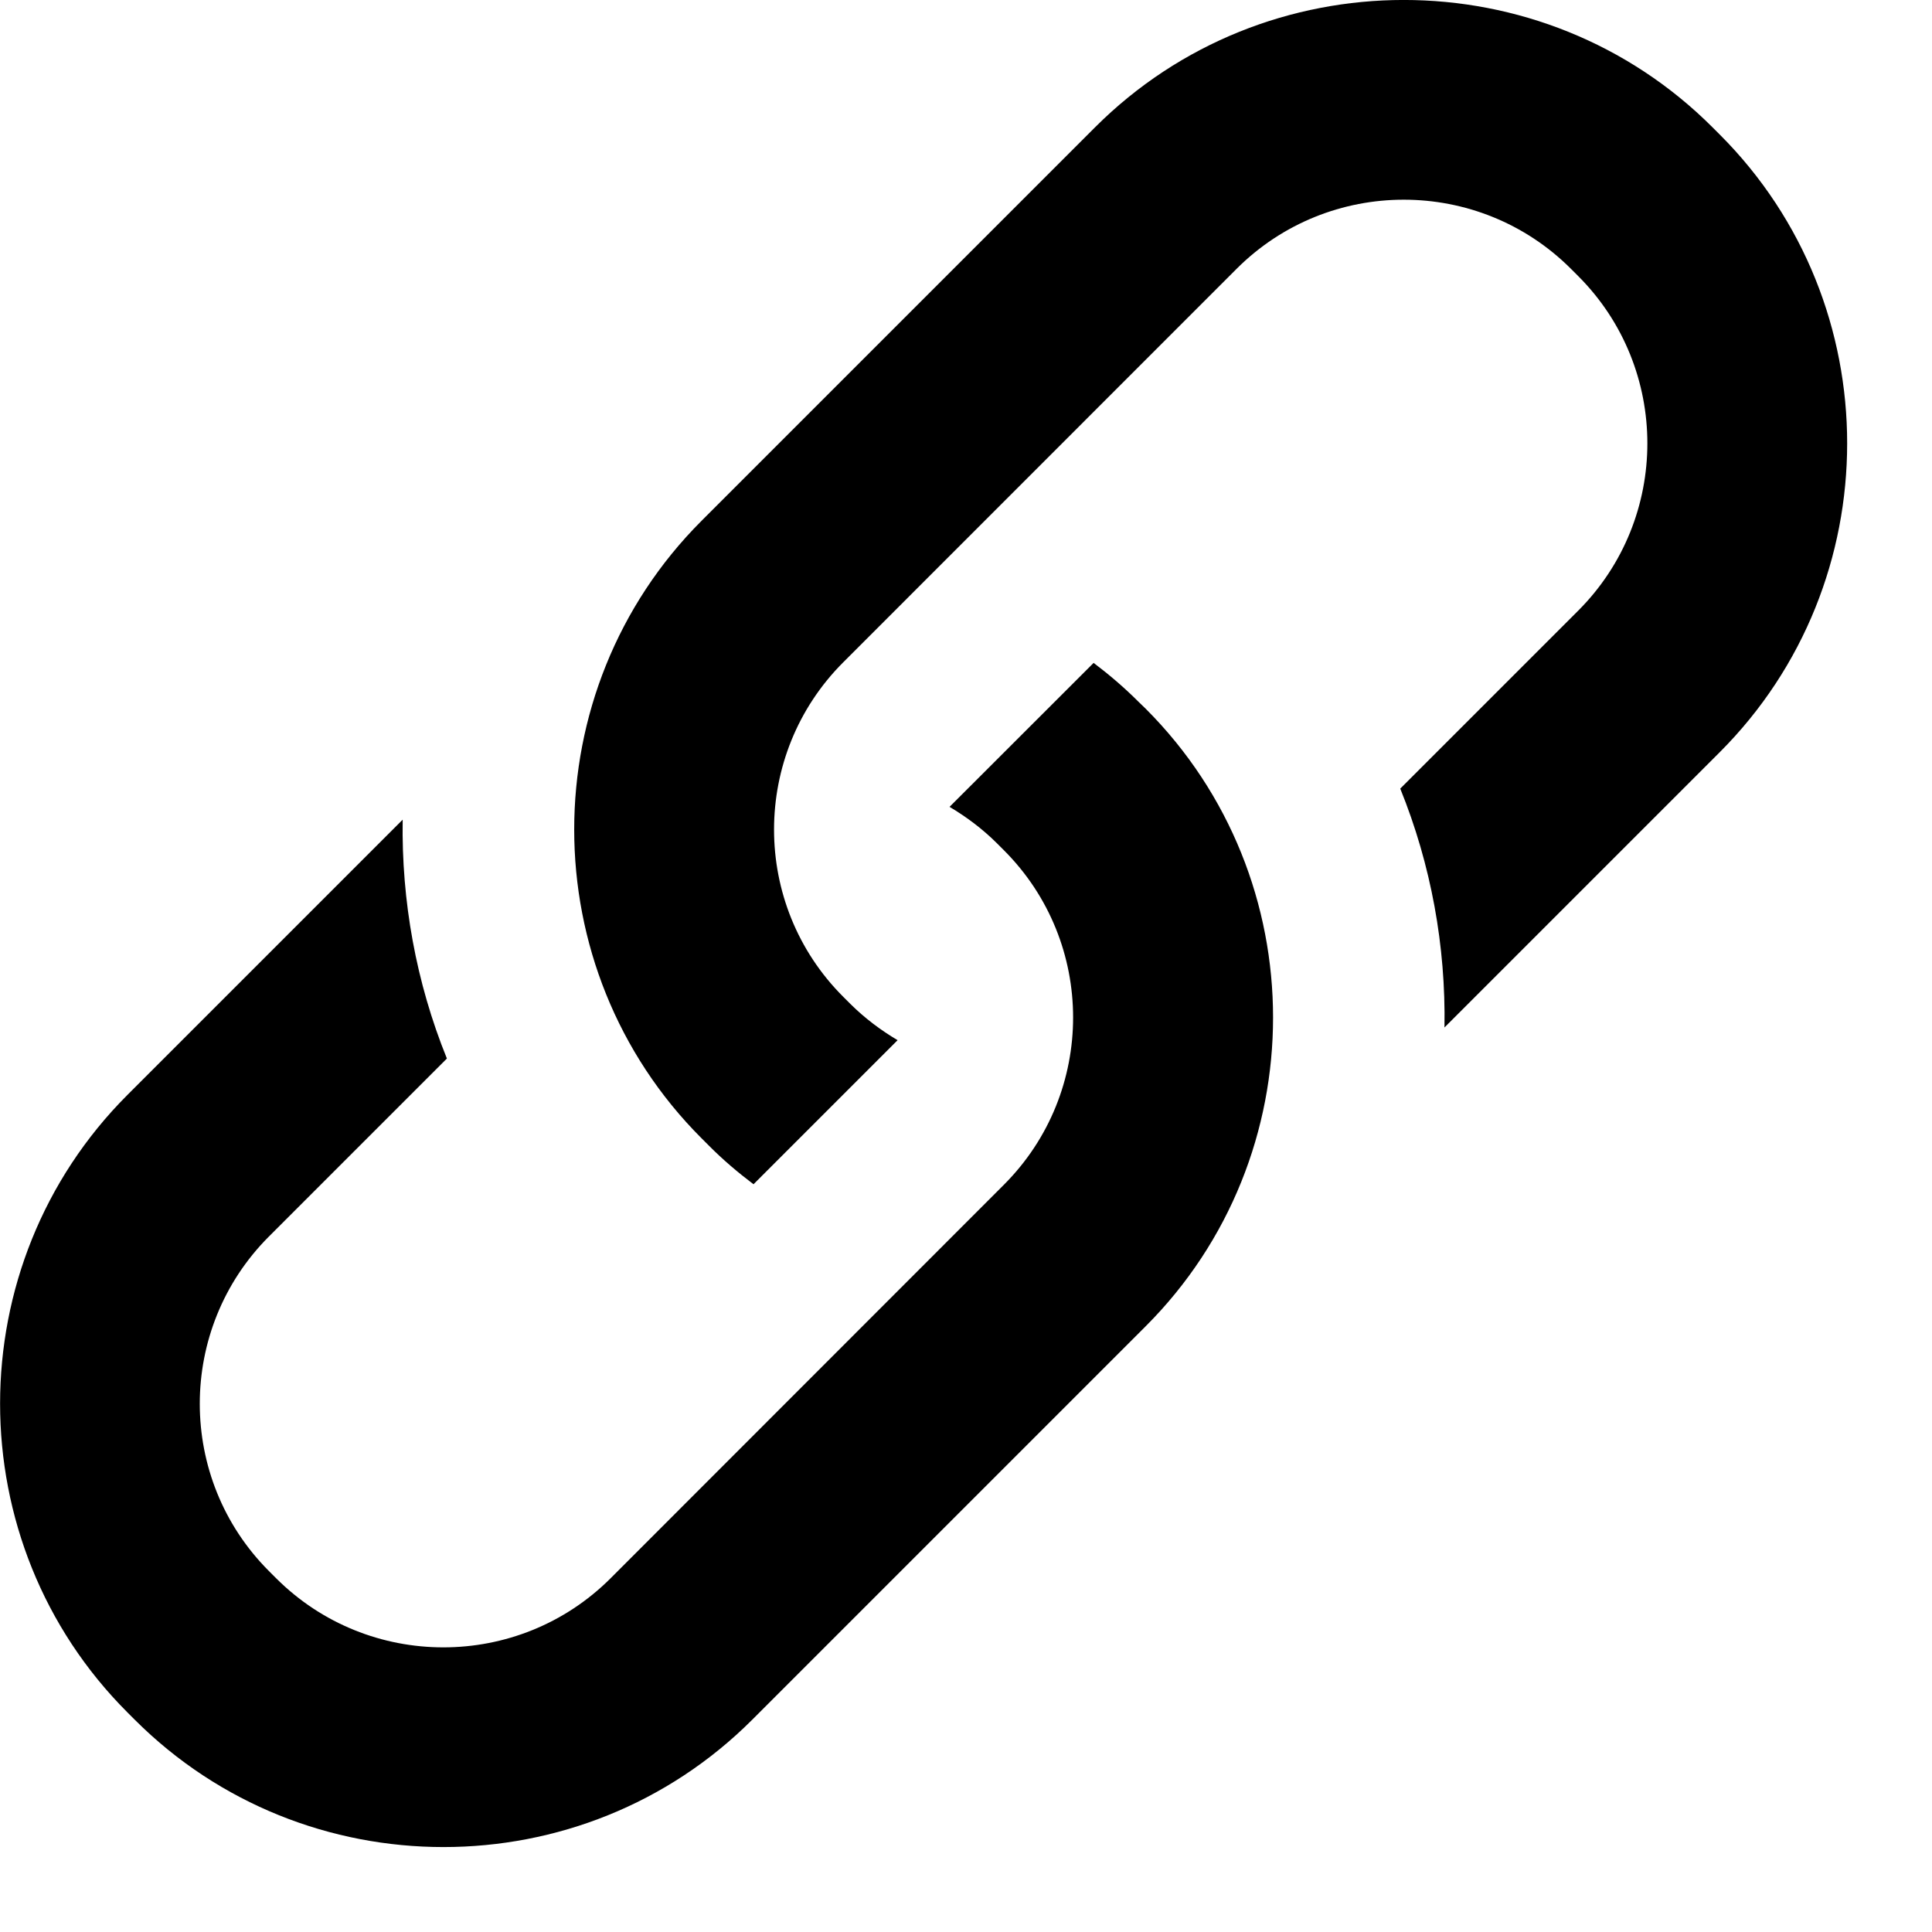
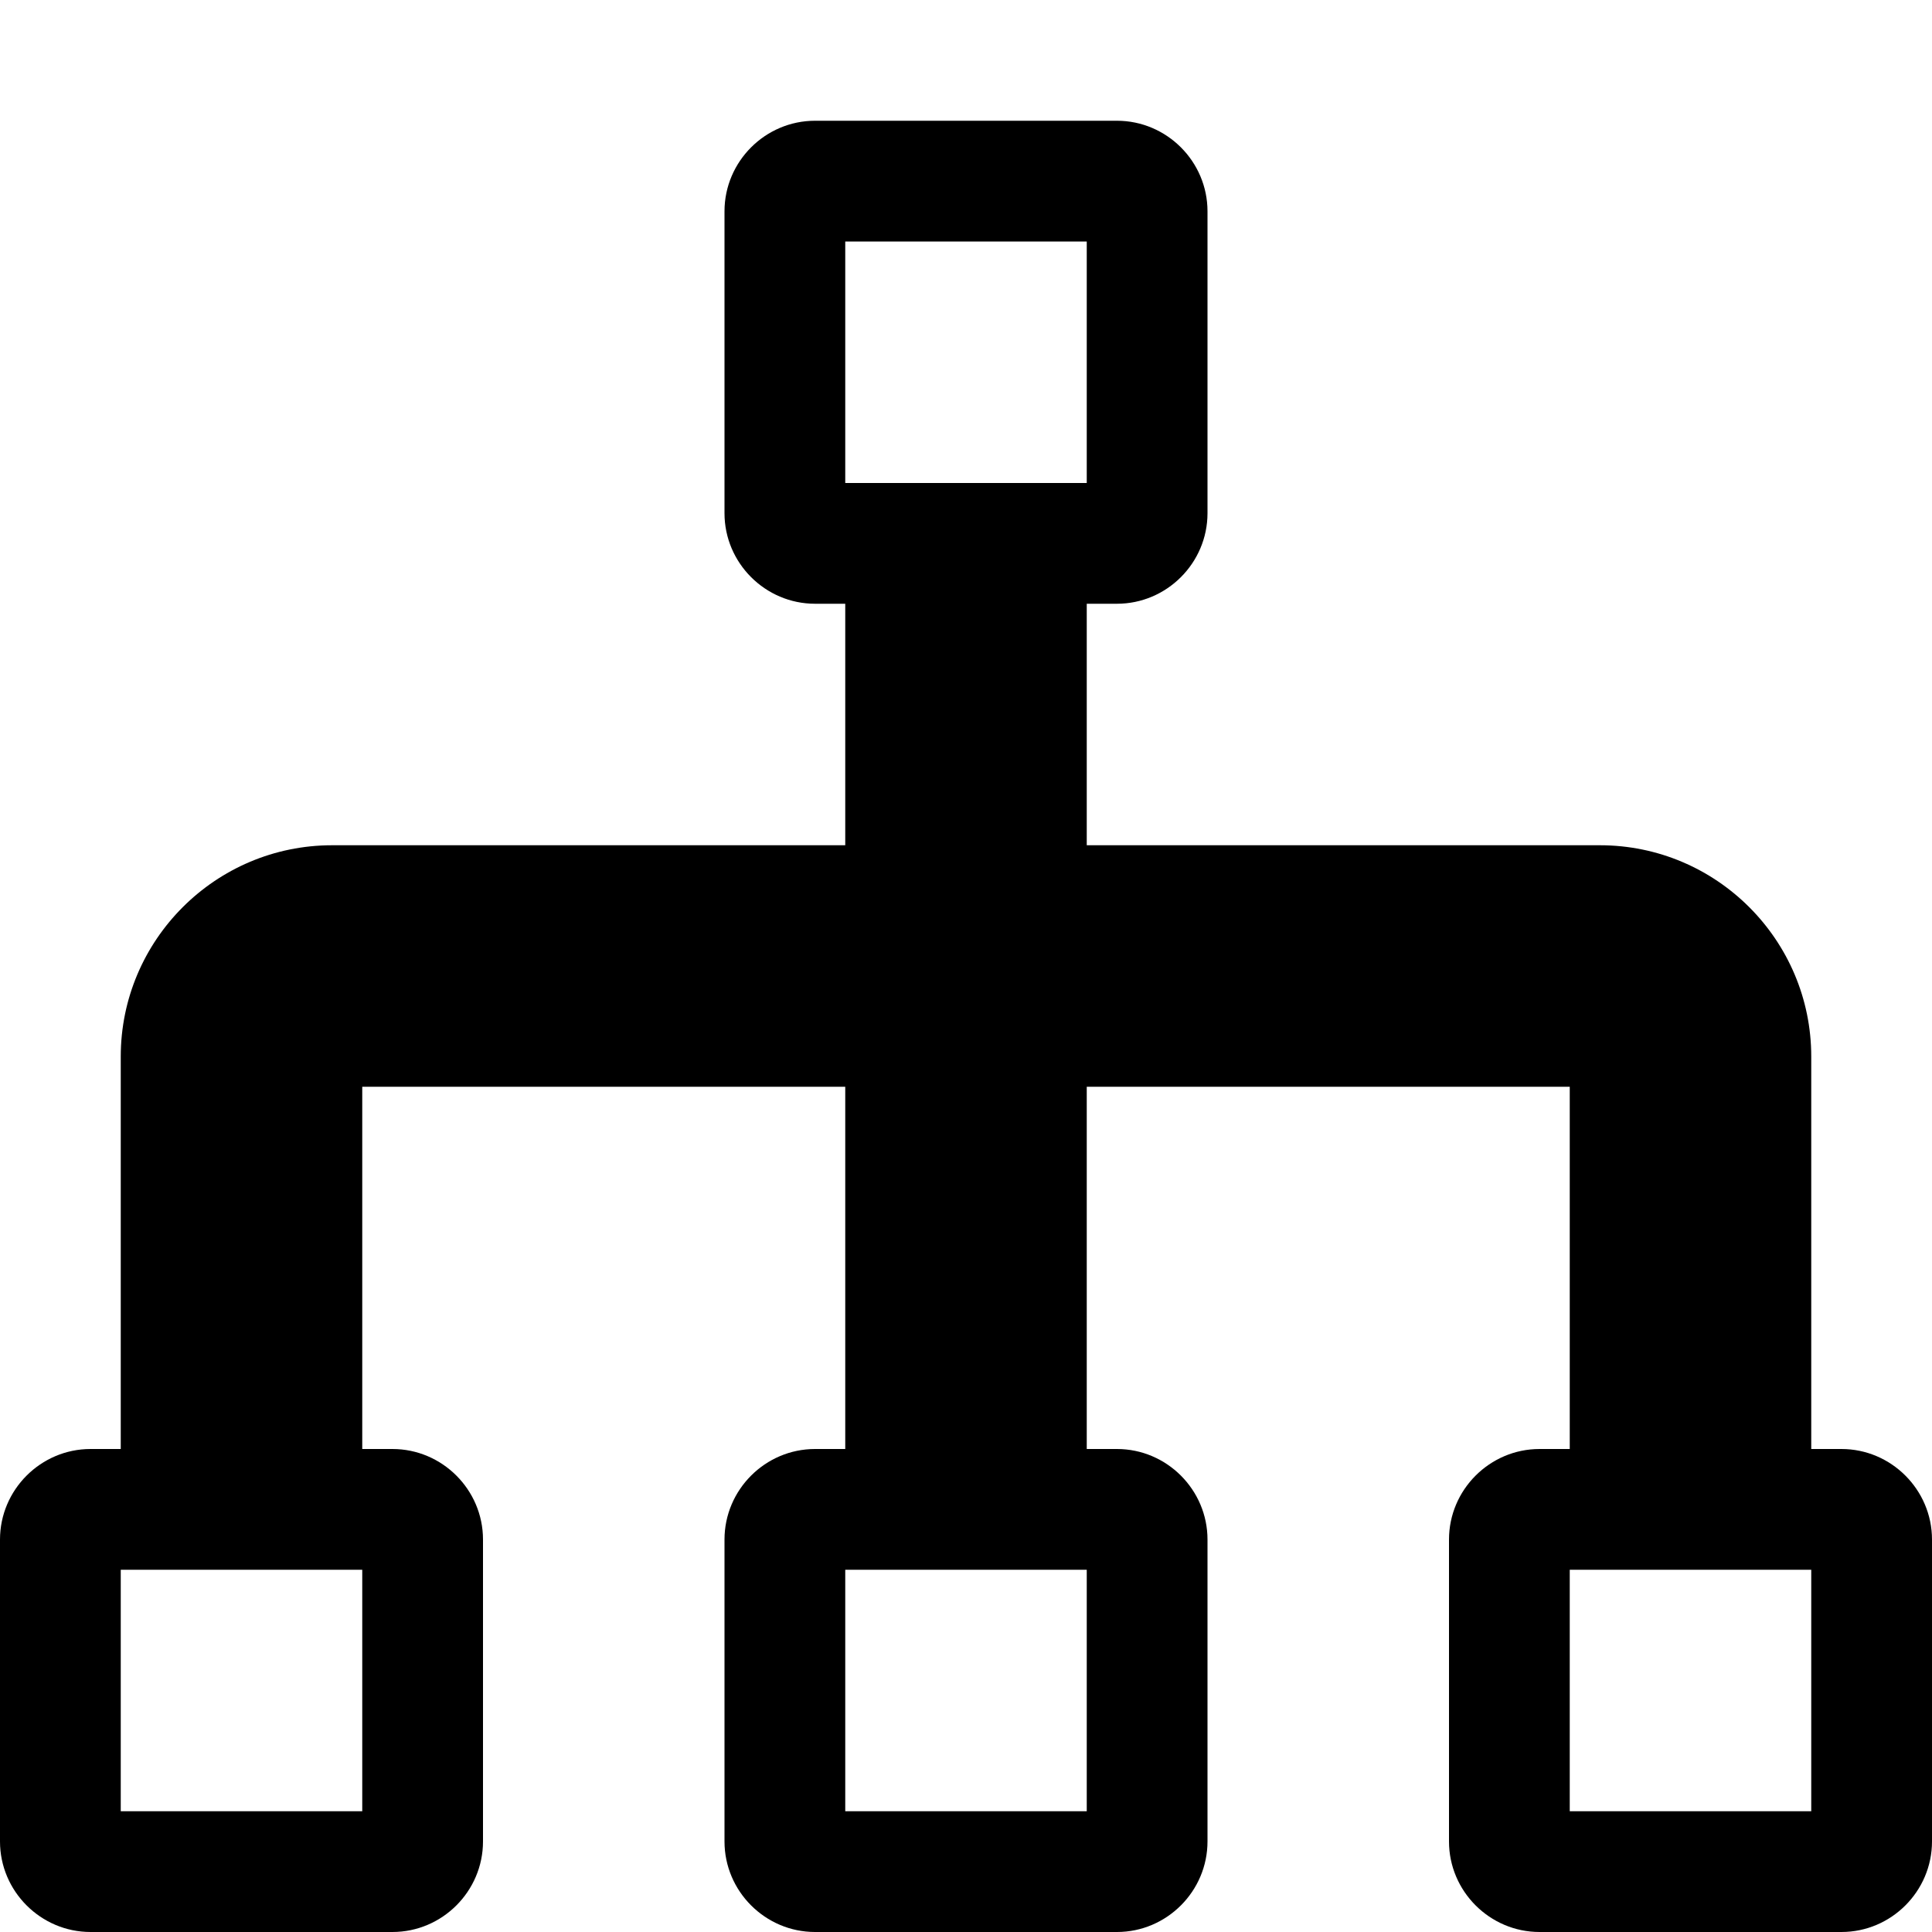
- <svg xmlns="http://www.w3.org/2000/svg" width="16.735" height="16.735" viewBox="0 0 16.735 16.735" fill="#000000">
-   <g>
-     <path d="M 14.897,1.166l-0.063-0.063c-1.471-1.471-3.878-1.471-5.349,0L 6.077,4.511 c-1.471,1.471-1.471,3.878,0,5.349l 0.063,0.063c 0.122,0.123, 0.252,0.233, 0.387,0.335l 1.248-1.248 c-0.145-0.086-0.283-0.189-0.408-0.313l-0.063-0.063c-0.799-0.798-0.799-2.098,0-2.897L 10.711,2.329 c 0.799-0.799, 2.098-0.799, 2.897,0l 0.063,0.063c 0.798,0.799, 0.798,2.098,0,2.897l-1.542,1.542 c 0.268,0.661, 0.395,1.366, 0.383,2.069l 2.384-2.384C 16.368,5.044, 16.368,2.637, 14.897,1.166zM 9.86,6.077c-0.122-0.122-0.252-0.233-0.387-0.335l-1.248,1.247c 0.145,0.086, 0.283,0.189, 0.408,0.313l 0.063,0.063 c 0.799,0.799, 0.799,2.098,0,2.897L 5.289,13.671c-0.799,0.798-2.098,0.798-2.897,0l-0.063-0.063 c-0.798-0.799-0.798-2.098,0-2.897l 1.542-1.542c-0.268-0.661-0.394-1.366-0.383-2.069l-2.384,2.384 c-1.471,1.471-1.471,3.878,0,5.349l 0.063,0.063c 1.471,1.471, 3.878,1.471, 5.349,0l 3.408-3.408 c 1.471-1.471, 1.471-3.878,0-5.349L 9.86,6.077z" />
-   </g>
+ <svg xmlns="http://www.w3.org/2000/svg" version="1.1" width="32" height="32" viewBox="0 0 32 32">
+   <g id="icomoon-ignore">
+ </g>
+   <path d="M30.5 24h-0.5v-6.5c0-1.93-1.57-3.5-3.5-3.5h-8.5v-4h0.5c0.825 0 1.5-0.675 1.5-1.5v-5c0-0.825-0.675-1.5-1.5-1.5h-5c-0.825 0-1.5 0.675-1.5 1.5v5c0 0.825 0.675 1.5 1.5 1.5h0.5v4h-8.5c-1.93 0-3.5 1.57-3.5 3.5v6.5h-0.5c-0.825 0-1.5 0.675-1.5 1.5v5c0 0.825 0.675 1.5 1.5 1.5h5c0.825 0 1.5-0.675 1.5-1.5v-5c0-0.825-0.675-1.5-1.5-1.5h-0.5v-6h8v6h-0.5c-0.825 0-1.5 0.675-1.5 1.5v5c0 0.825 0.675 1.5 1.5 1.5h5c0.825 0 1.5-0.675 1.5-1.5v-5c0-0.825-0.675-1.5-1.5-1.5h-0.5v-6h8v6h-0.5c-0.825 0-1.5 0.675-1.5 1.5v5c0 0.825 0.675 1.5 1.5 1.5h5c0.825 0 1.5-0.675 1.5-1.5v-5c0-0.825-0.675-1.5-1.5-1.5zM6 30h-4v-4h4v4zM18 30h-4v-4h4v4zM14 8v-4h4v4h-4zM30 30h-4v-4h4v4z" fill="#000000" />
</svg>
